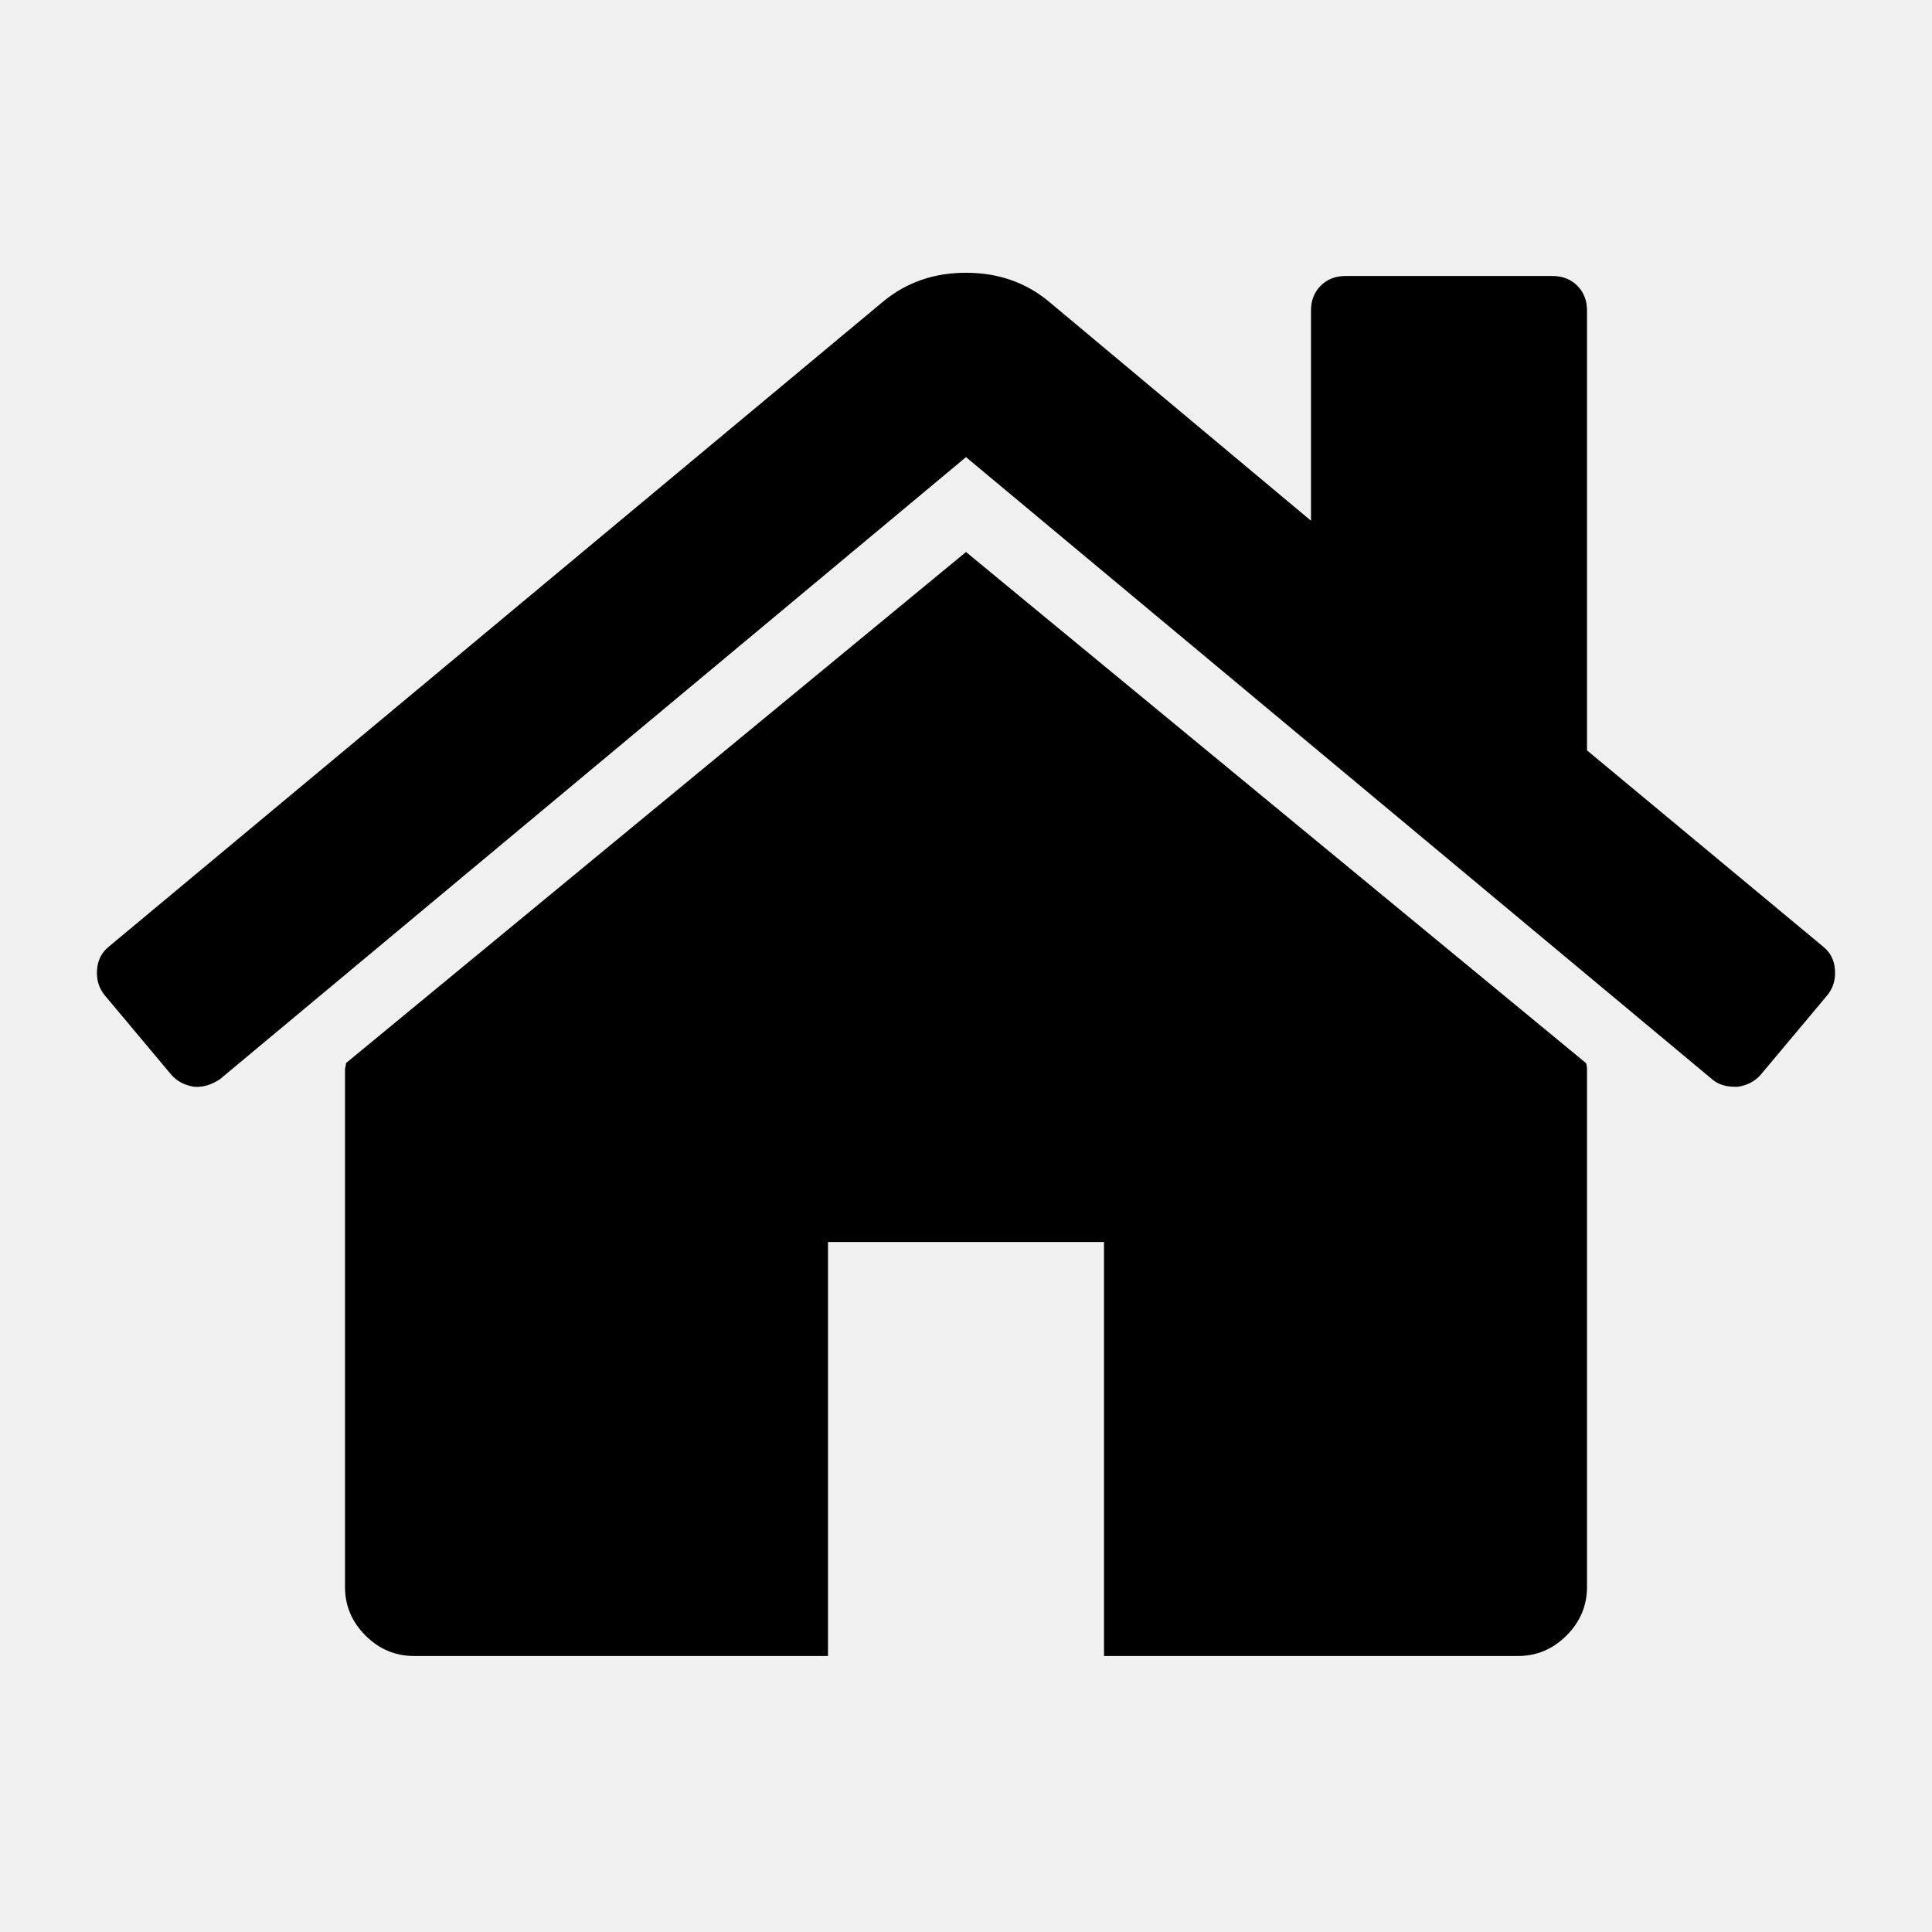
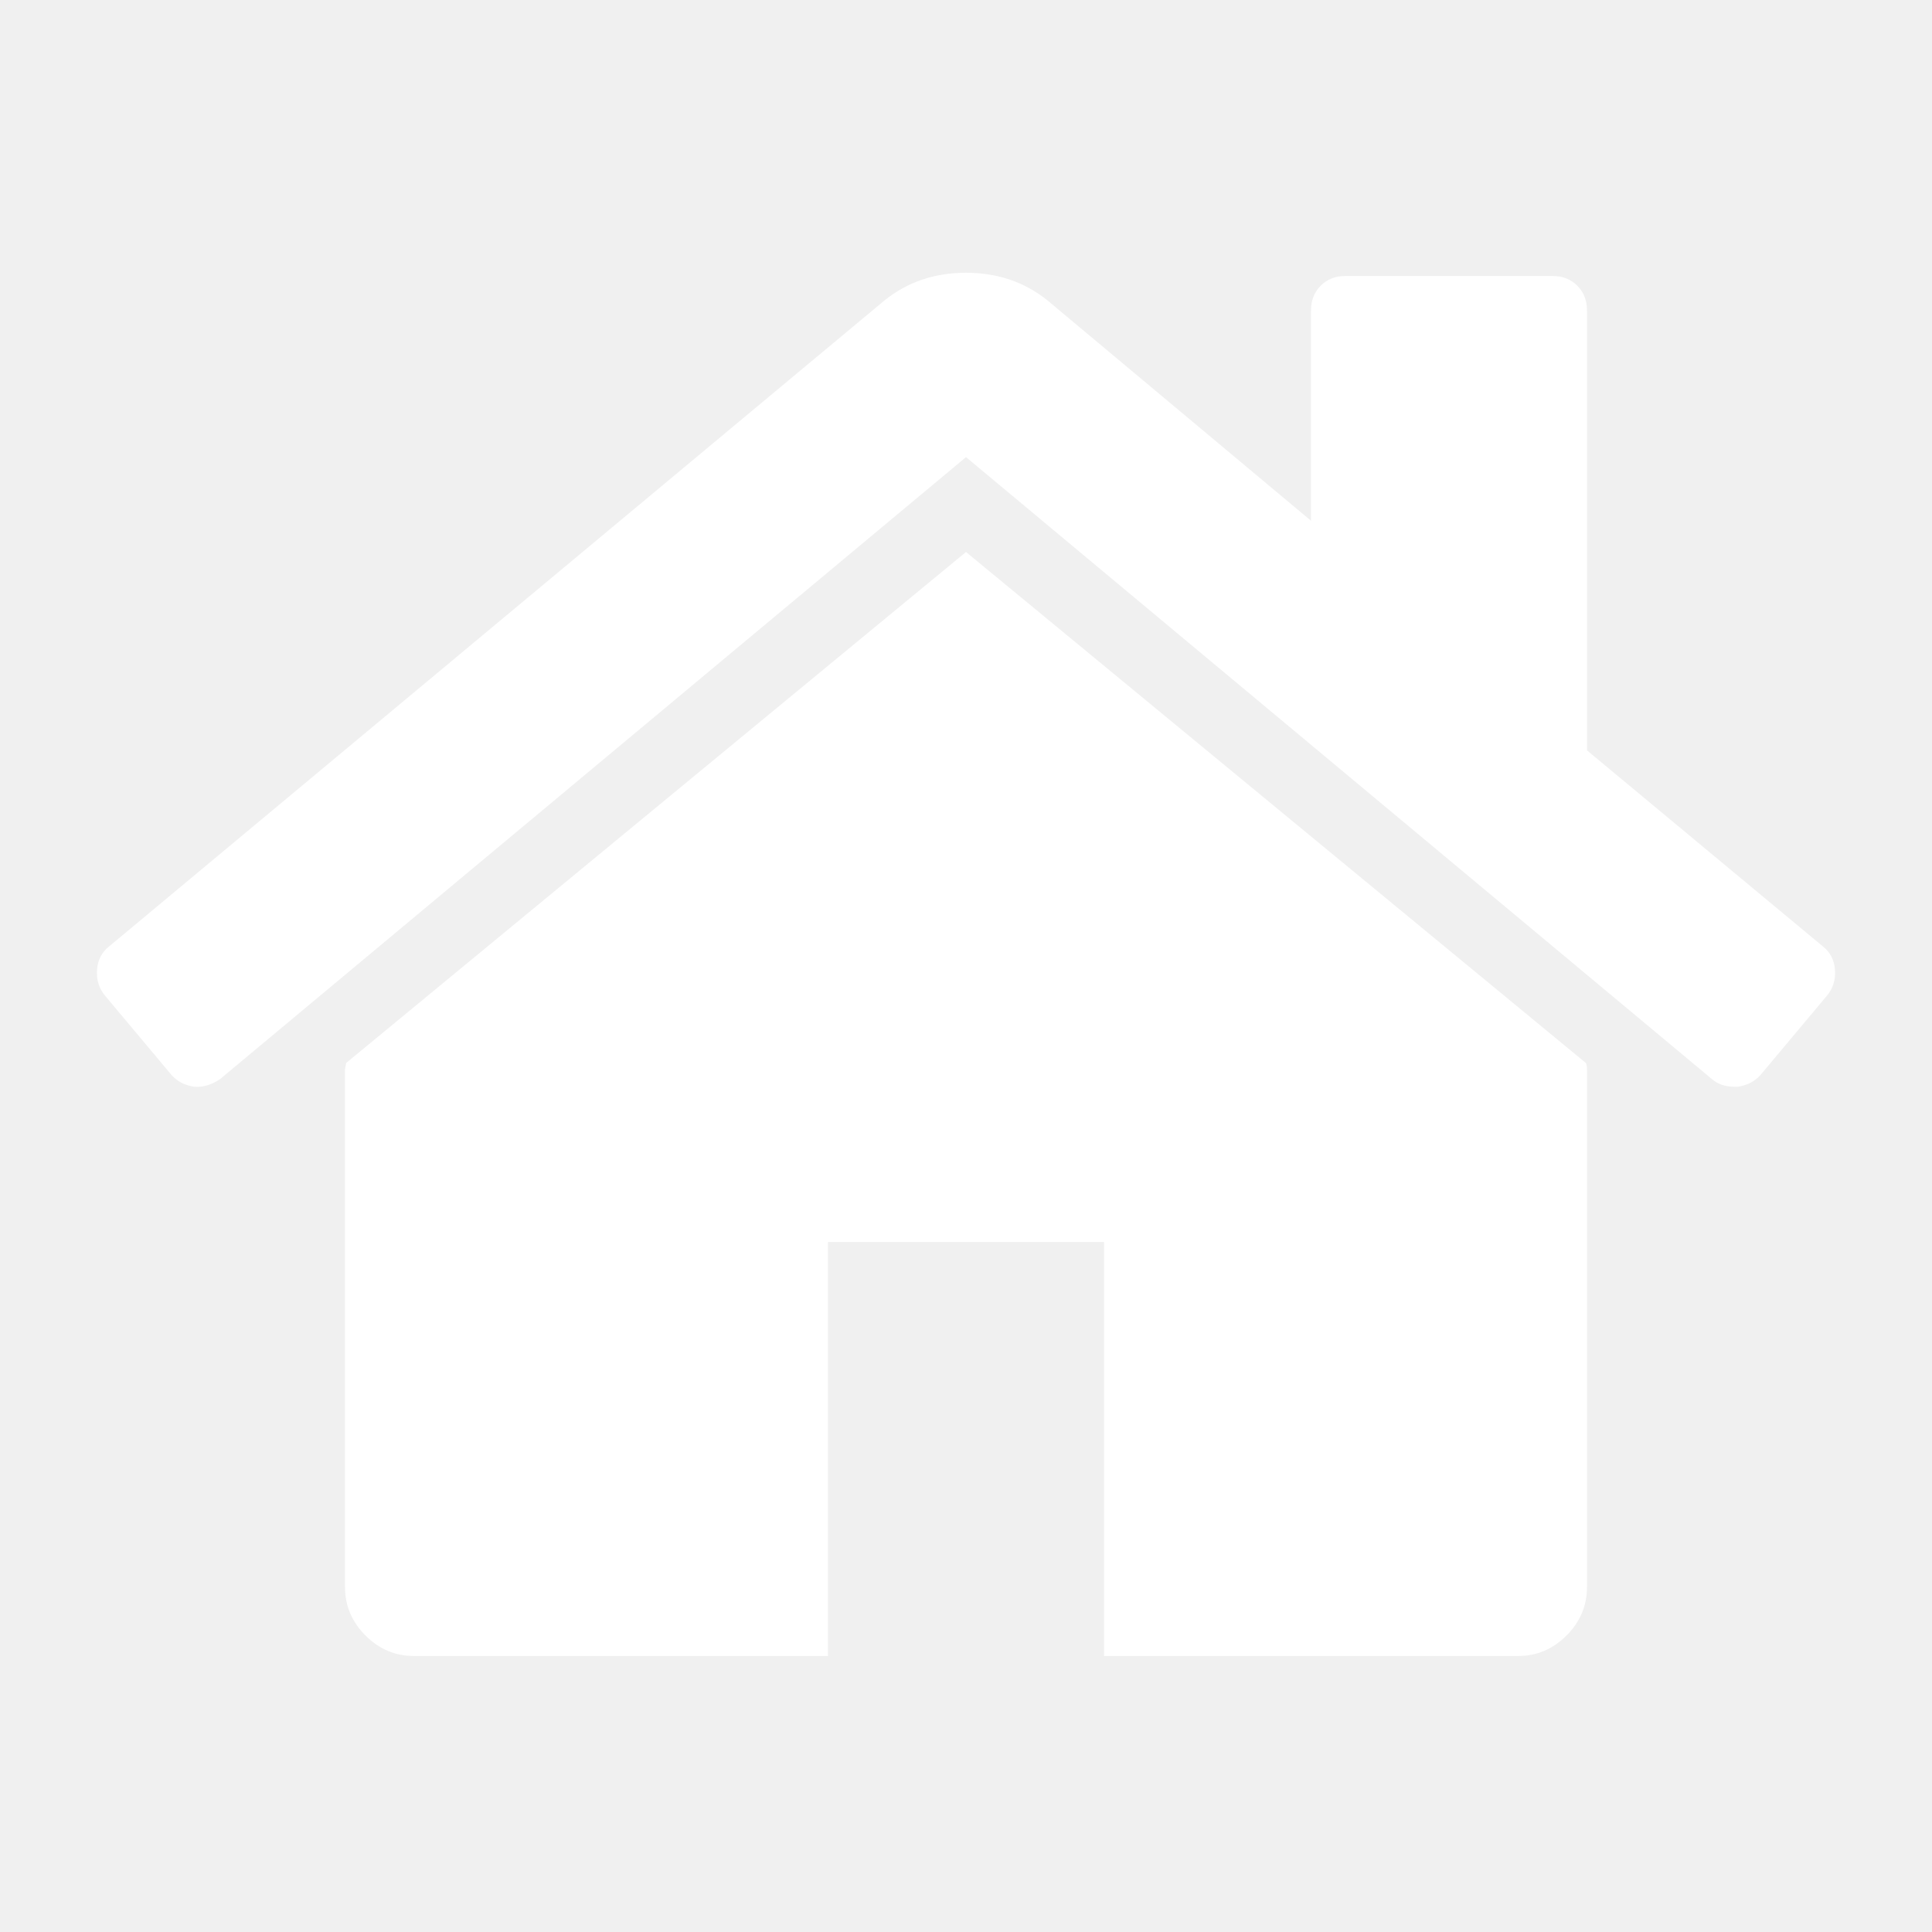
<svg xmlns="http://www.w3.org/2000/svg" width="1792" height="1792">
-   <path d="M1472 992v480q0 26-19 45t-45 19h-384v-384H768v384H384q-26 0-45-19t-19-45V992q0-1 .5-3t.5-3l575-474 575 474q1 2 1 6zm223-69-62 74q-8 9-21 11h-3q-13 0-21-7L896 424l-692 577q-12 8-24 7-13-2-21-11l-62-74q-8-10-7-23.5t11-21.5l719-599q32-26 76-26t76 26l244 204V288q0-14 9-23t23-9h192q14 0 23 9t9 23v408l219 182q10 8 11 21.5t-7 23.5z" />
+   <g fill="#fff">
+     <path d="M1472 992v480q0 26-19 45t-45 19h-384v-384H768v384H384q-26 0-45-19t-19-45V992q0-1 .5-3t.5-3l575-474 575 474q1 2 1 6zm223-69-62 74q-8 9-21 11h-3q-13 0-21-7L896 424l-692 577q-12 8-24 7-13-2-21-11l-62-74q-8-10-7-23.5t11-21.5l719-599q32-26 76-26t76 26l244 204V288q0-14 9-23t23-9h192q14 0 23 9t9 23v408l219 182q10 8 11 21.5t-7 23.5z" />
+   </g>
</svg>
